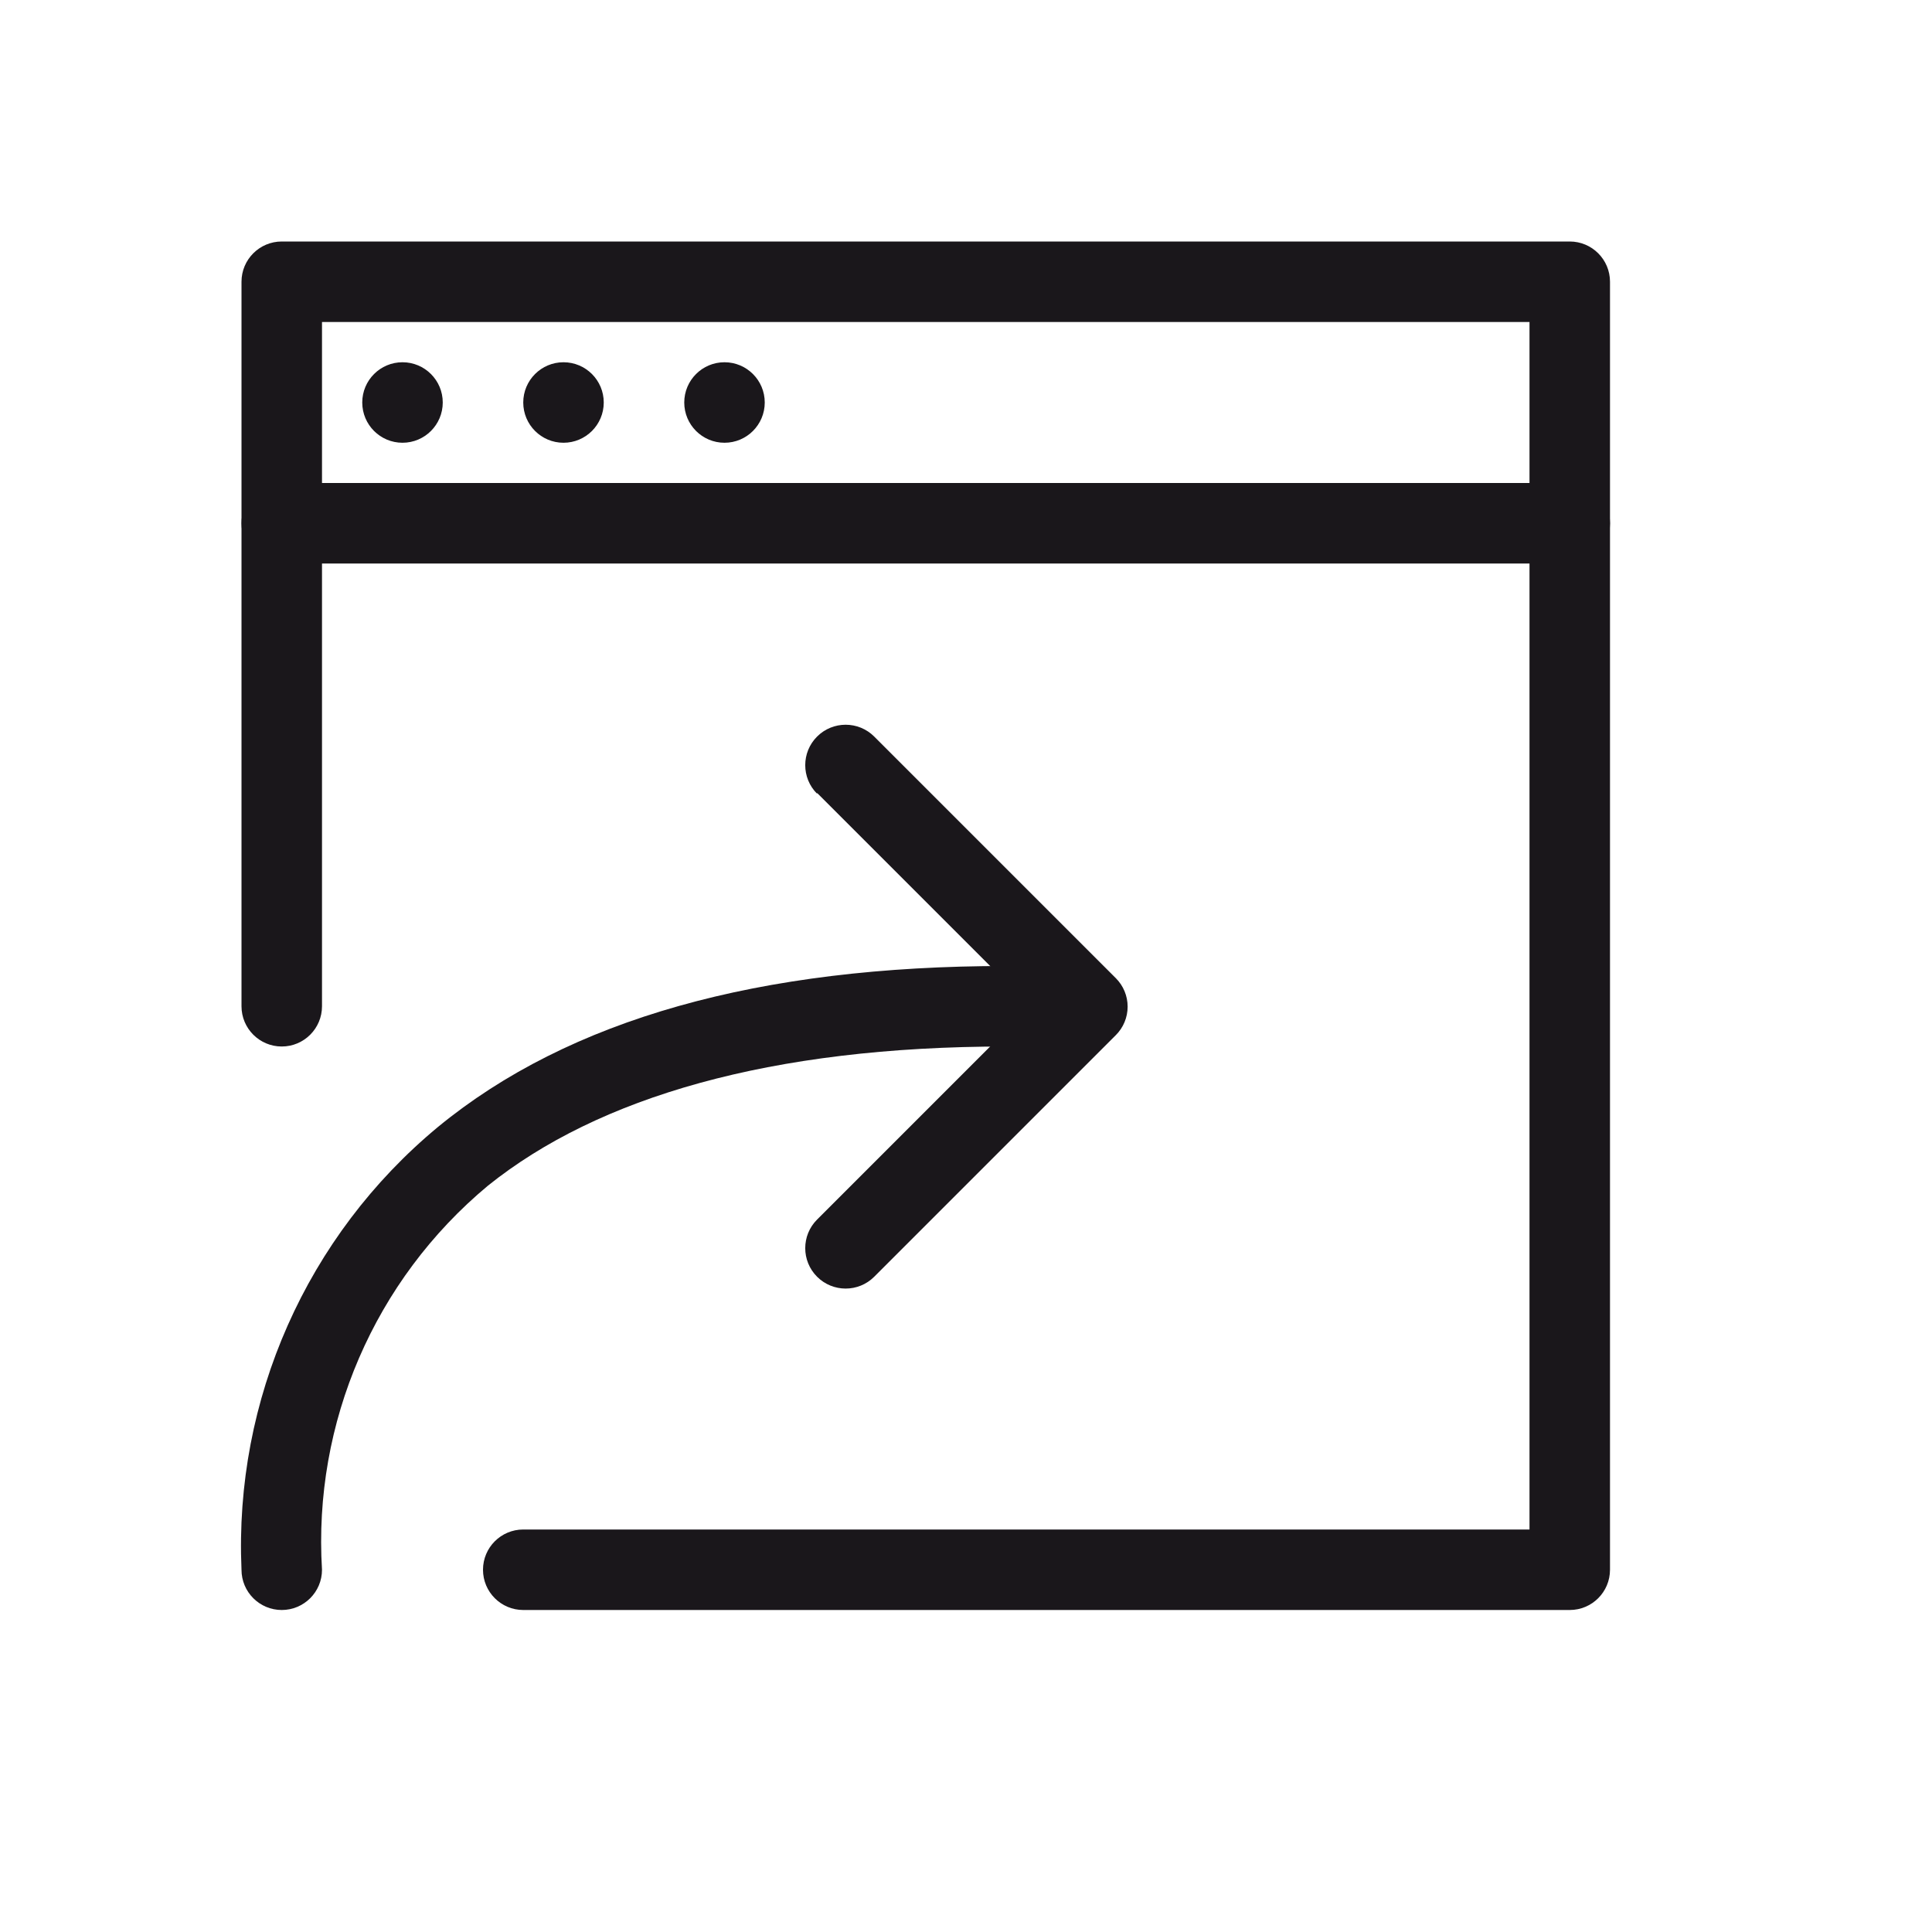
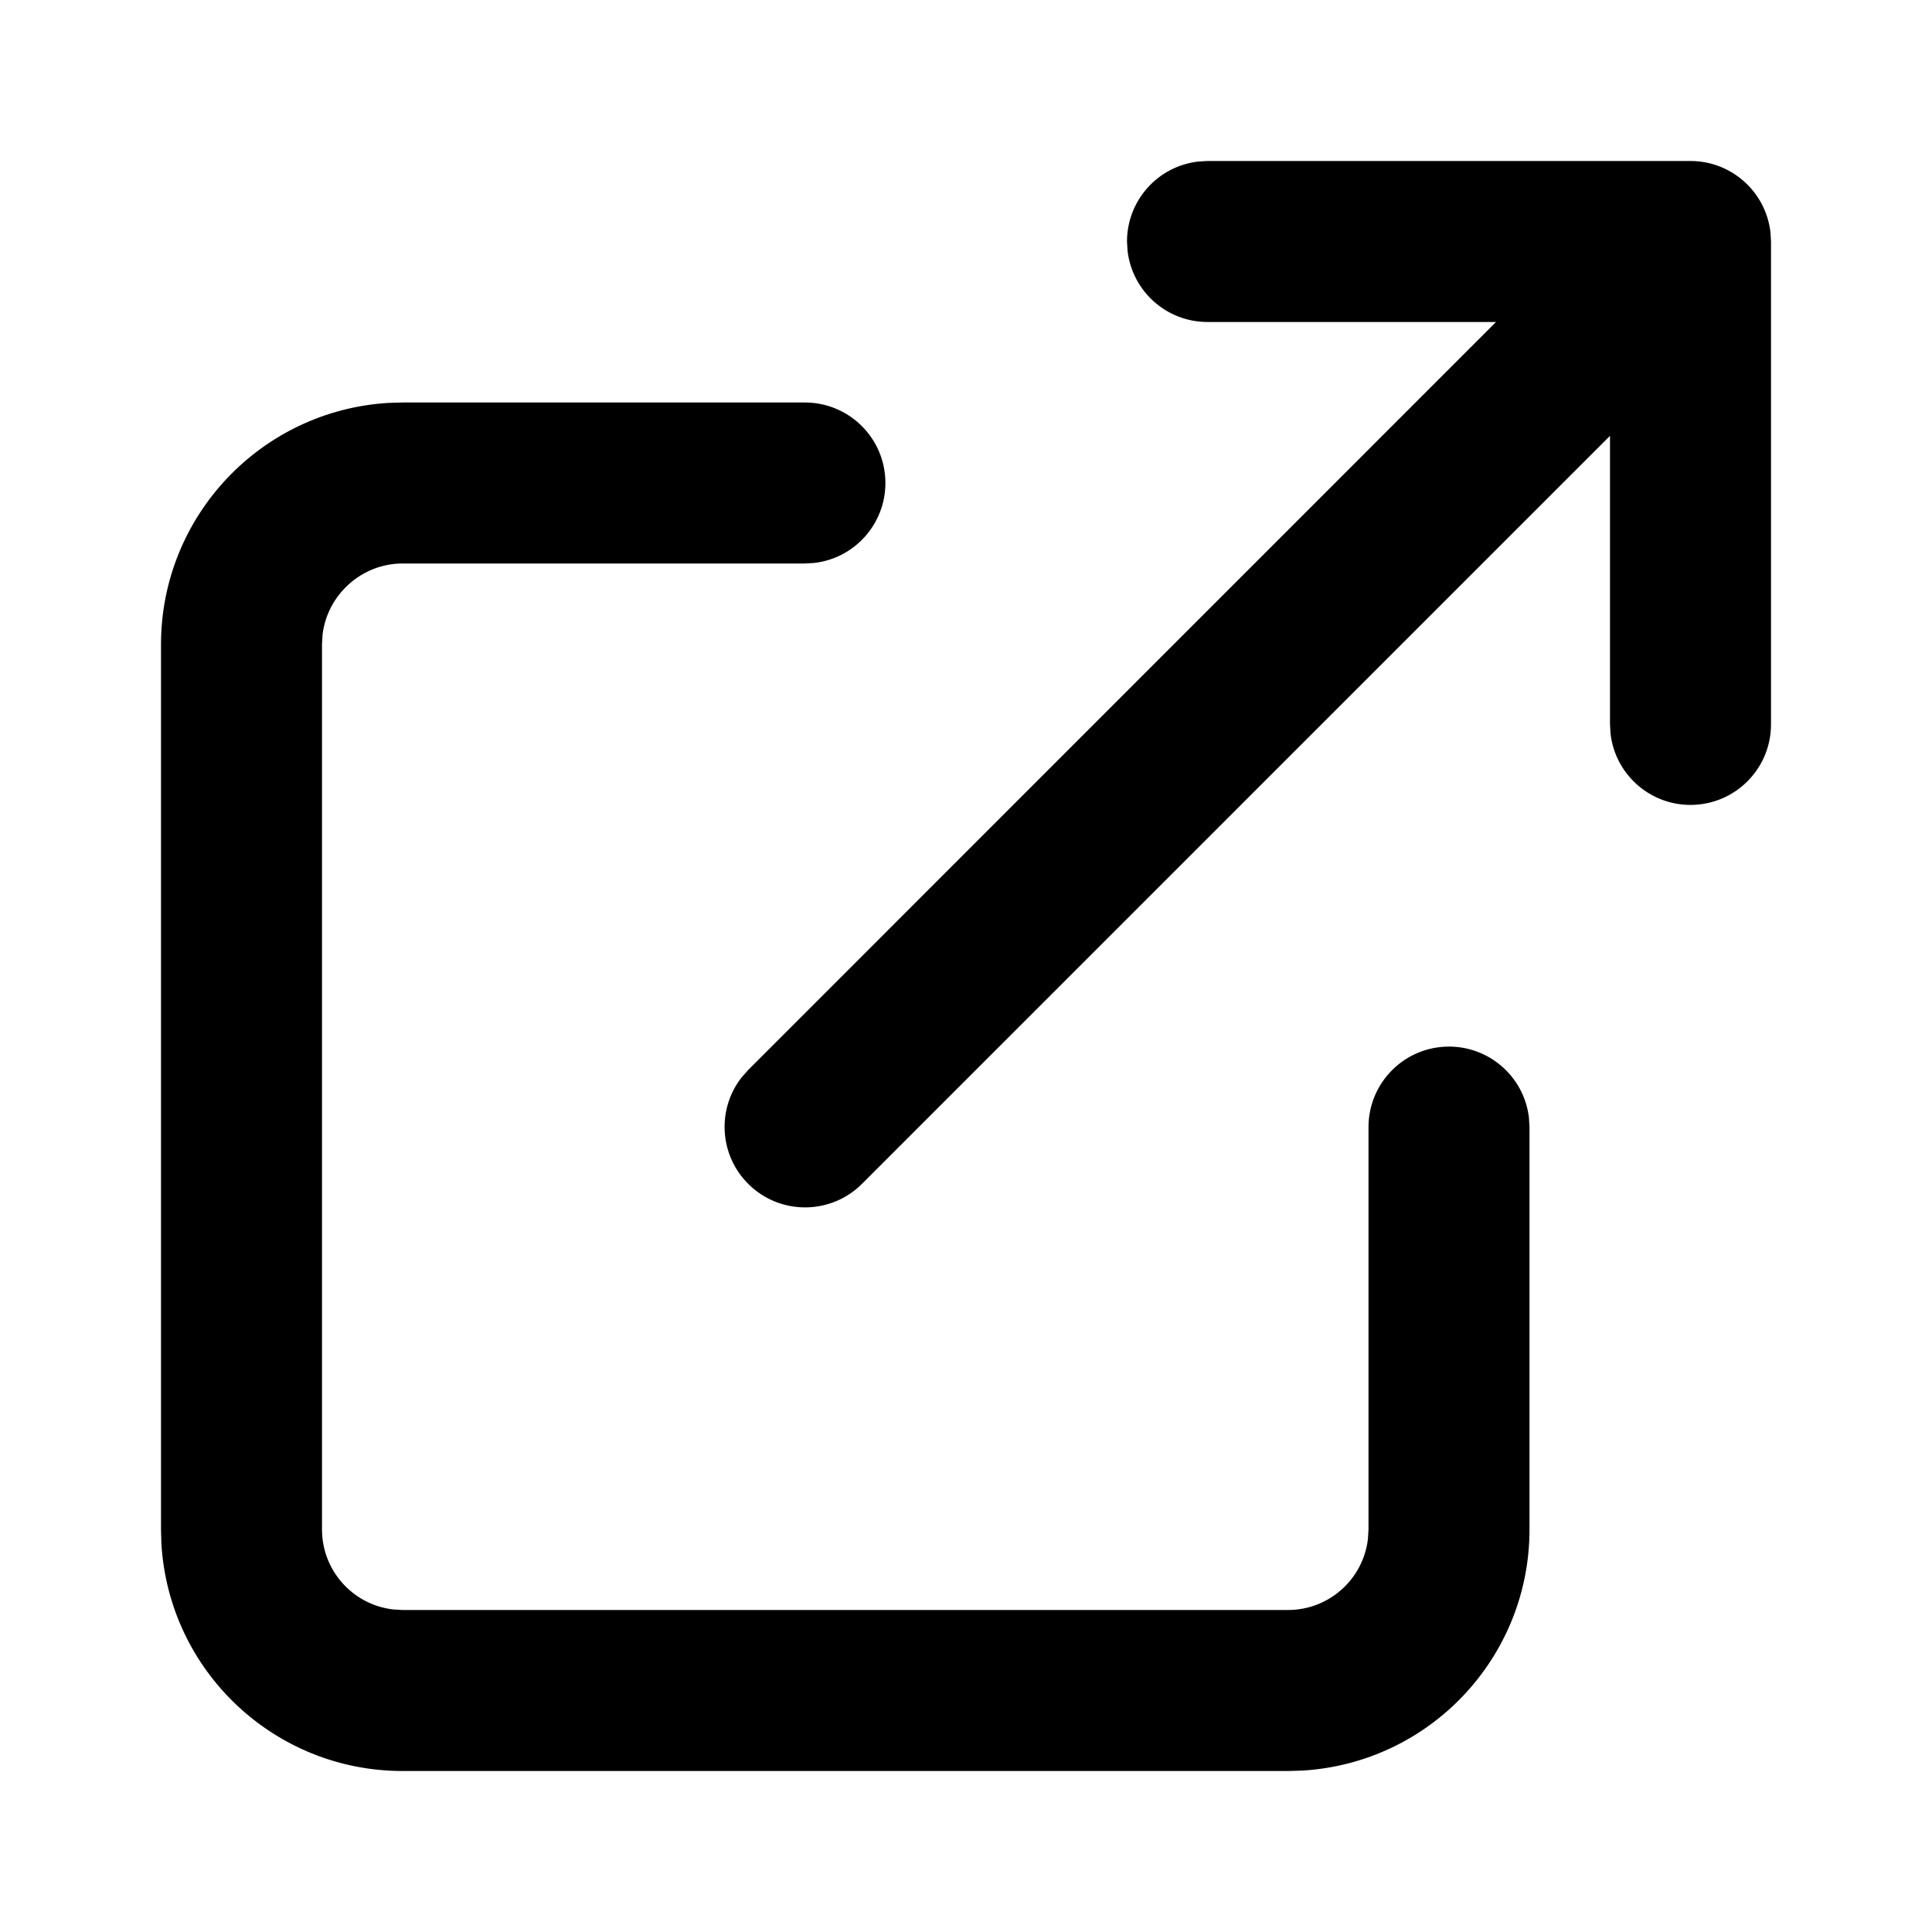
<svg xmlns="http://www.w3.org/2000/svg" width="24" height="24" viewBox="0 0 24 24">
-   <defs>
-     <style>.a{fill:#1a171b}</style>
-   </defs>
-   <path class="a" d="M6.5 20h13a.5.5 0 0 0 .5-.5v-16a.5.5 0 0 0-.5-.5h-16a.5.5 0 0 0-.5.5v9a.5.5 0 0 0 1 0V4h15v15H6.5a.5.5 0 0 0 0 1z" />
-   <path class="a" d="M10.15 9.85l2.65 2.65-2.65 2.65a.5.5 0 0 0 .71.71l3-3a.5.5 0 0 0 0-.71l-3-3a.5.5 0 1 0-.71.71z" />
-   <path class="a" d="M12.5 12c-3.07 0-5.43.66-7.06 2A6.76 6.76 0 0 0 3 19.5a.5.5 0 0 0 1 0 5.75 5.75 0 0 1 2.06-4.77C7.43 13.63 9.57 13 12.5 13a.5.5 0 0 0 0-1zM3.5 7h16a.5.5 0 0 0 0-1h-16a.5.5 0 0 0 0 1" />
-   <circle class="a" cx="5" cy="5" r=".5" />
-   <circle class="a" cx="7" cy="5" r=".5" />
-   <circle class="a" cx="9" cy="5" r=".5" />
+   <path d="M10 5a1 1 0 0 1 .117 1.993L10 7H5c-.509 0-.935.39-.993.884L4 8v11a1 1 0 0 0 .883.993L5 20h11a1 1 0 0 0 .993-.883L17 19v-5a1 1 0 0 1 1.993-.117L19 14v5a3 3 0 0 1-2.824 2.995L16 22H5a3 3 0 0 1-2.995-2.824L2 19V8a3.007 3.007 0 0 1 2.824-2.995L5 5h5zm11-3a1 1 0 0 1 .993.883L22 3v6a1 1 0 0 1-1.993.117L20 9V5.414l-9.293 9.293a1 1 0 0 1-1.497-1.32l.083-.094L18.584 4H15a1 1 0 0 1-.993-.883L14 3a1 1 0 0 1 .883-.993L15 2h6z" />
</svg>
